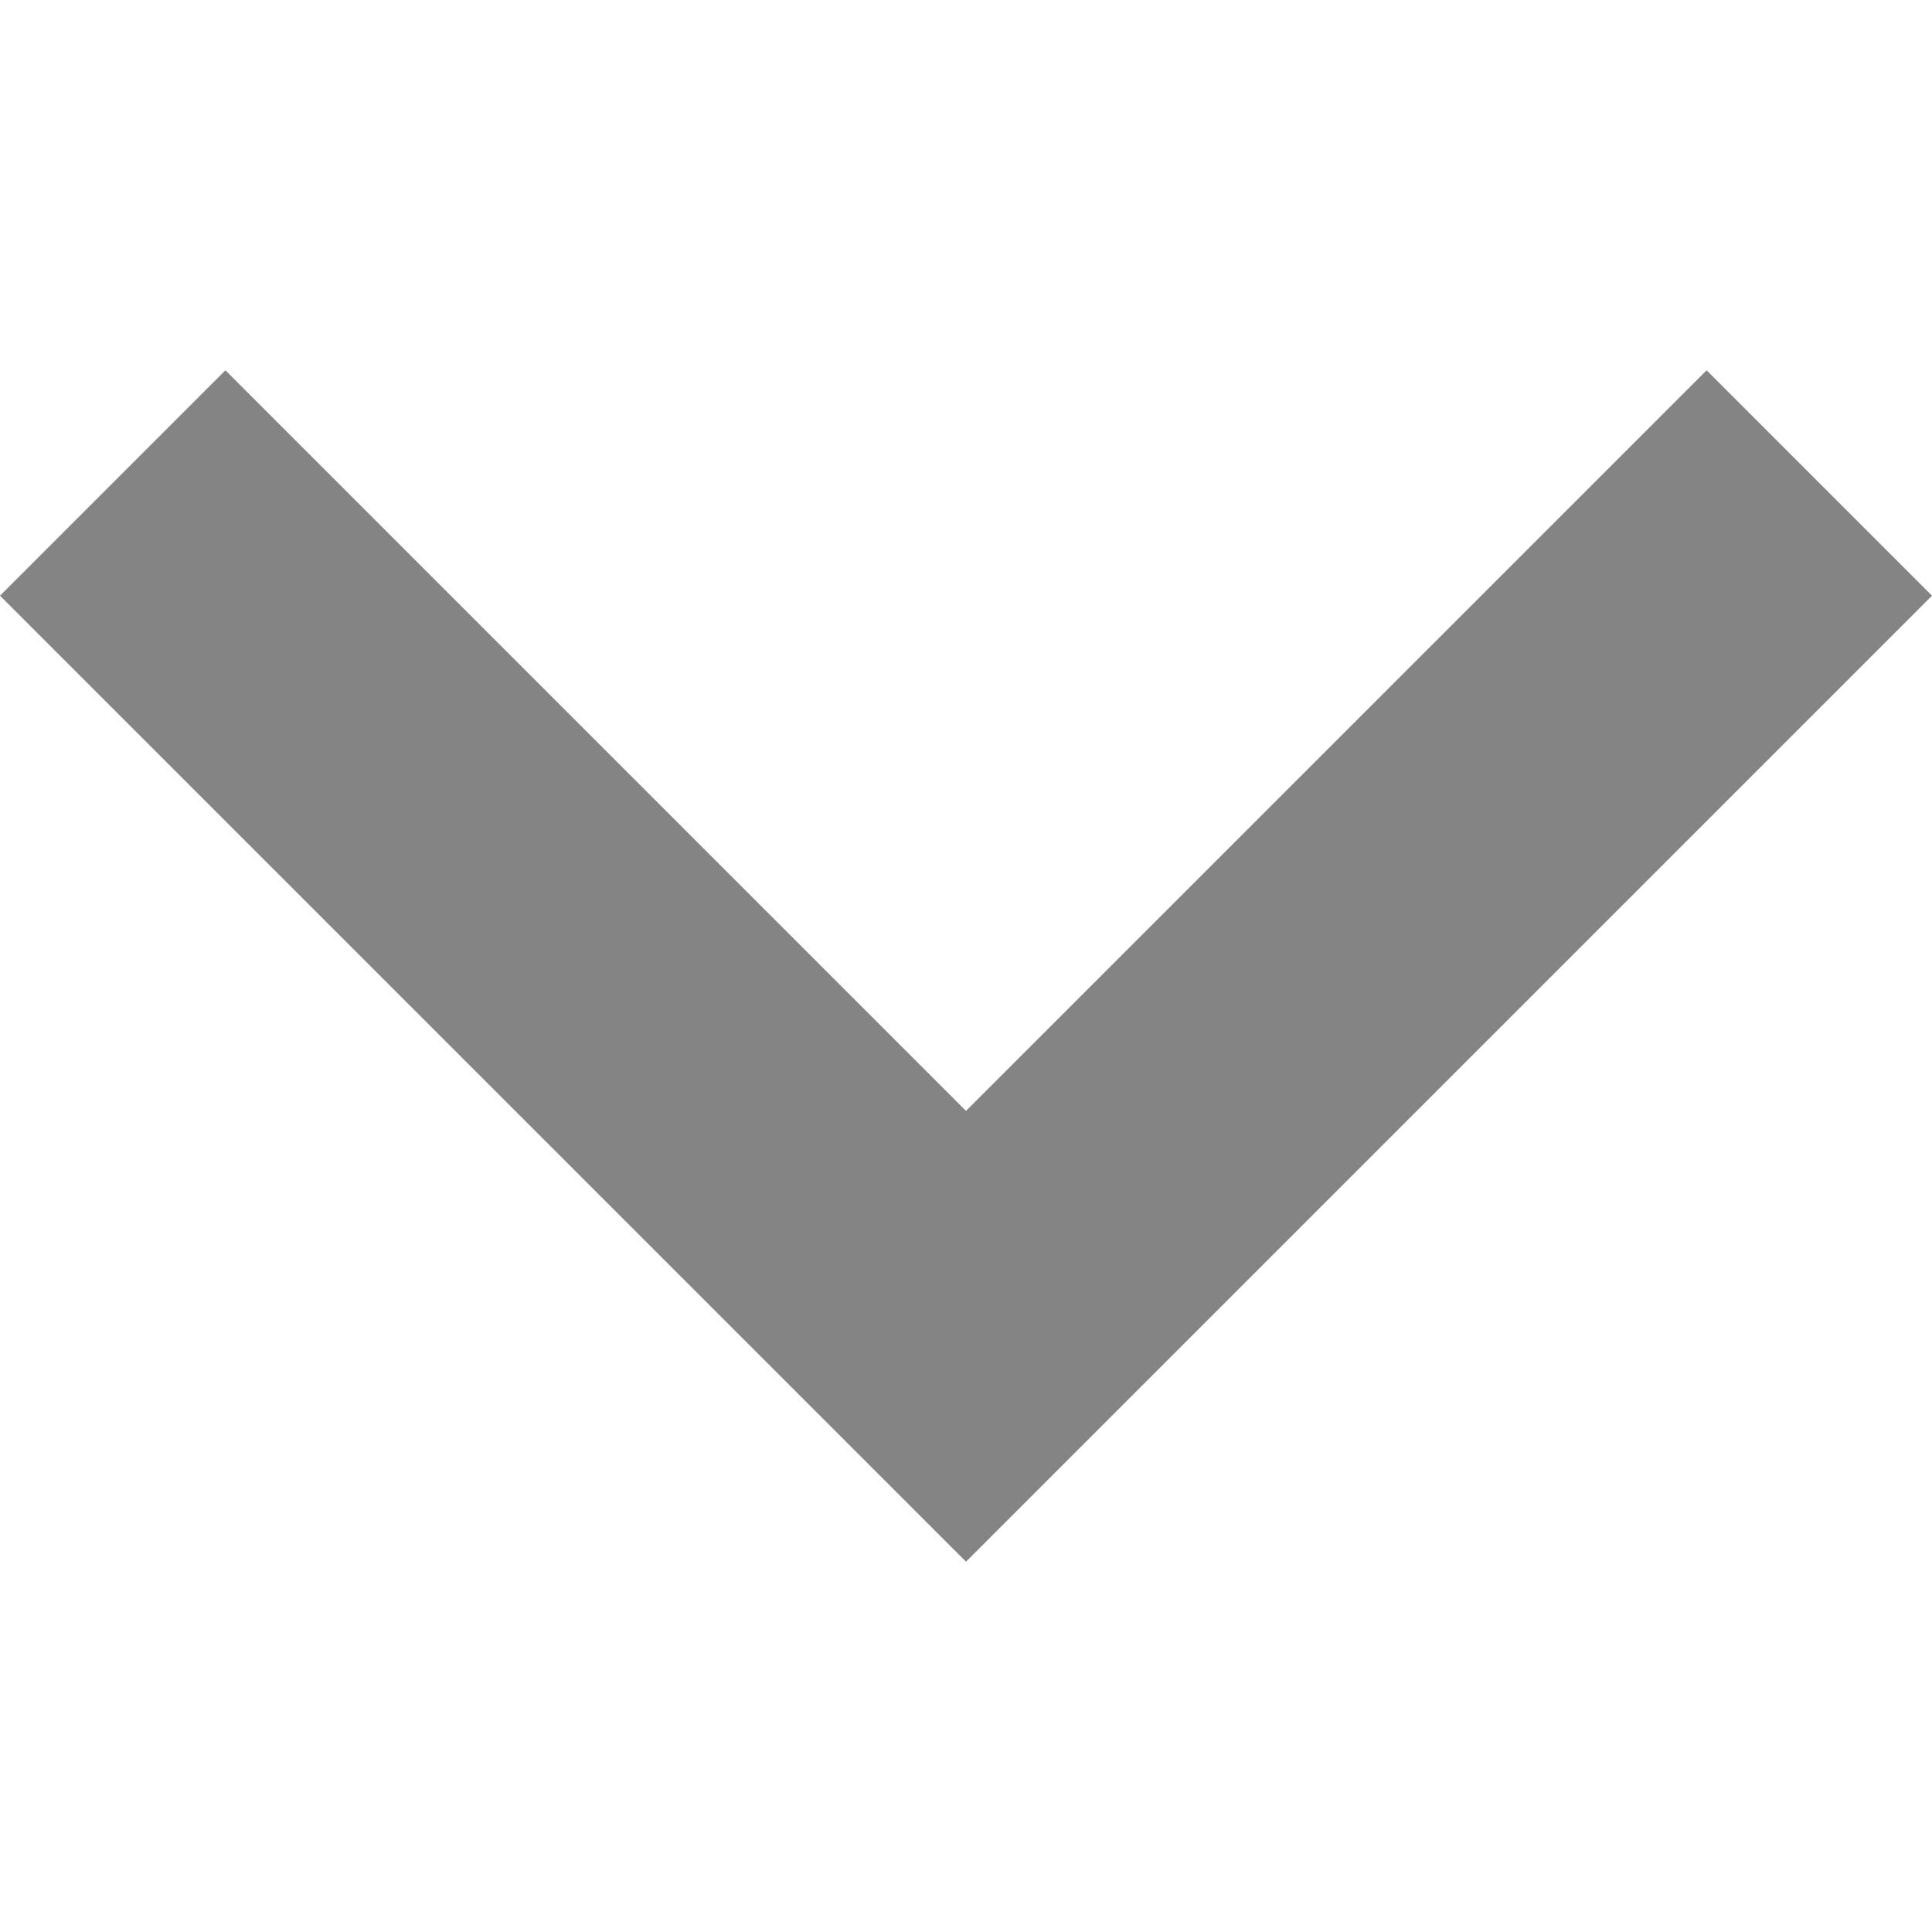
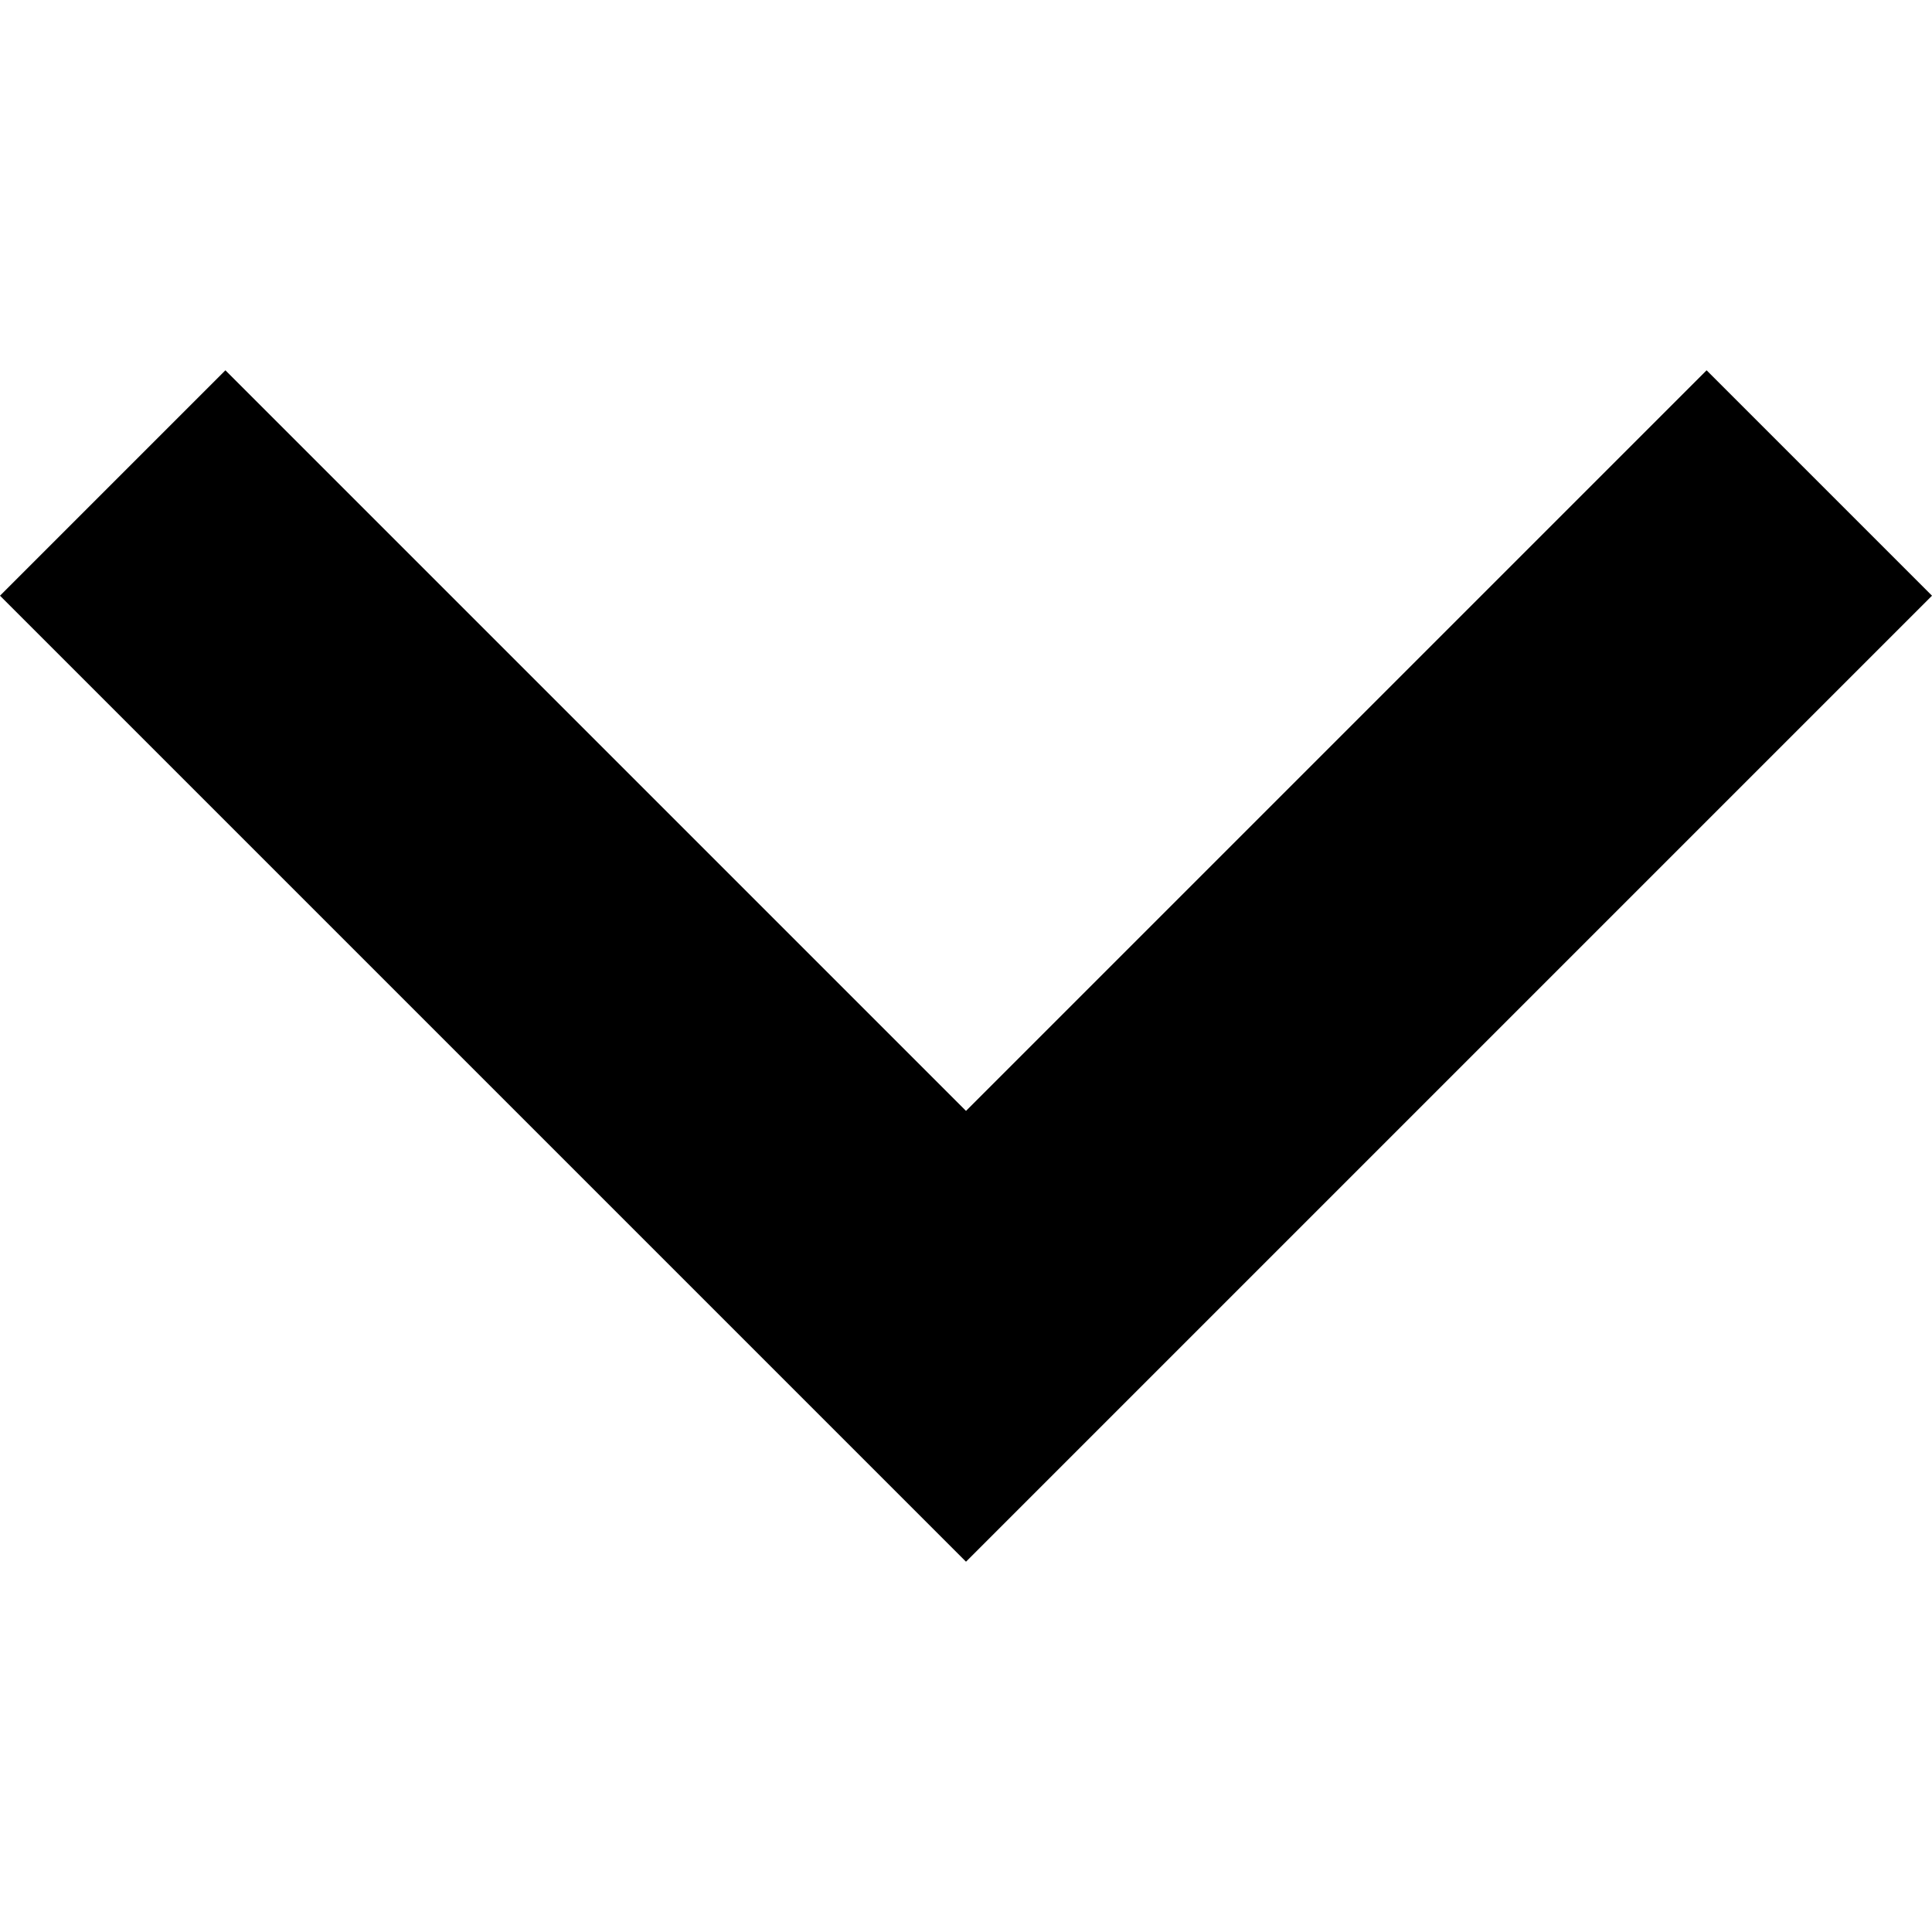
- <svg xmlns="http://www.w3.org/2000/svg" version="1.1" id="Capa_1" x="0px" y="0px" width="10px" height="10px" fill="#848484" viewBox="0 0 306 306" style="enable-background:new 0 0 306 306;" xml:space="preserve">
+ <svg xmlns="http://www.w3.org/2000/svg" version="1.1" id="Capa_1" x="0px" y="0px" width="10px" height="10px" viewBox="0 0 306 306" style="enable-background:new 0 0 306 306;" xml:space="preserve">
  <g>
    <g id="expand-more">
      <polygon points="270.3,58.65 153,175.95 35.7,58.65 0,94.35 153,247.35 306,94.35   " />
    </g>
  </g>
  <g>
</g>
  <g>
</g>
  <g>
</g>
  <g>
</g>
  <g>
</g>
  <g>
</g>
  <g>
</g>
  <g>
</g>
  <g>
</g>
  <g>
</g>
  <g>
</g>
  <g>
</g>
  <g>
</g>
  <g>
</g>
  <g>
</g>
</svg>
